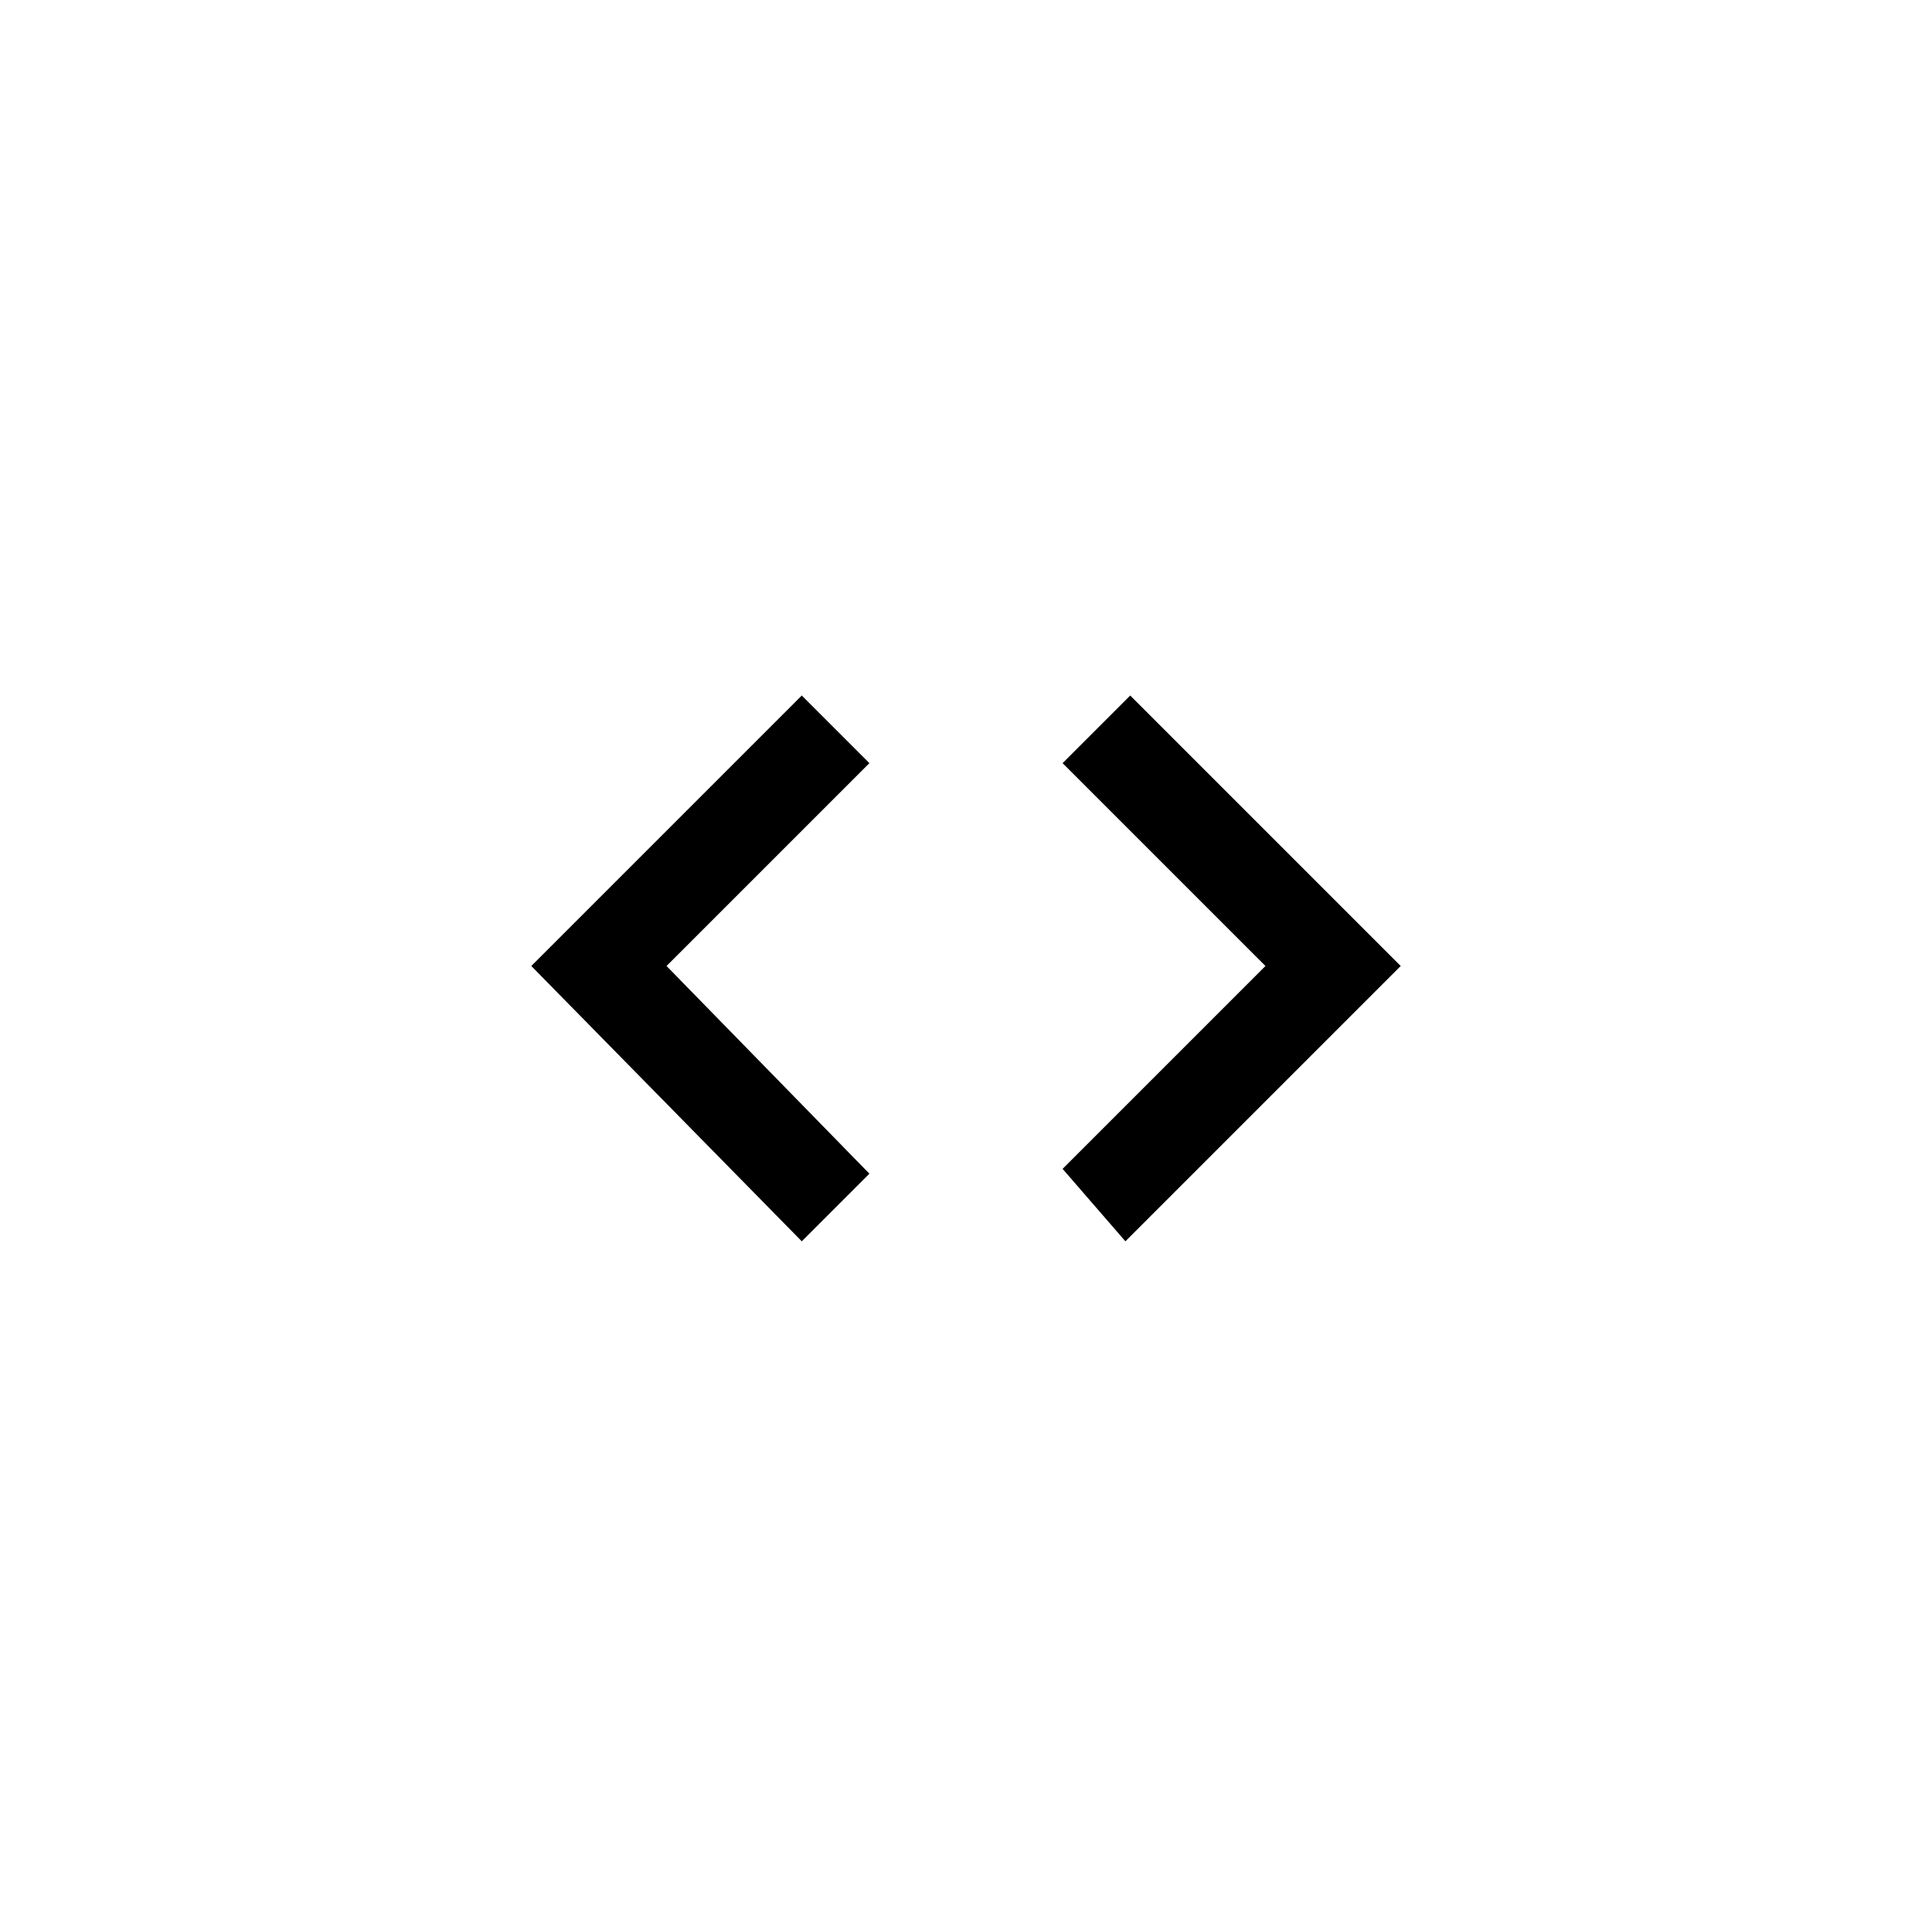
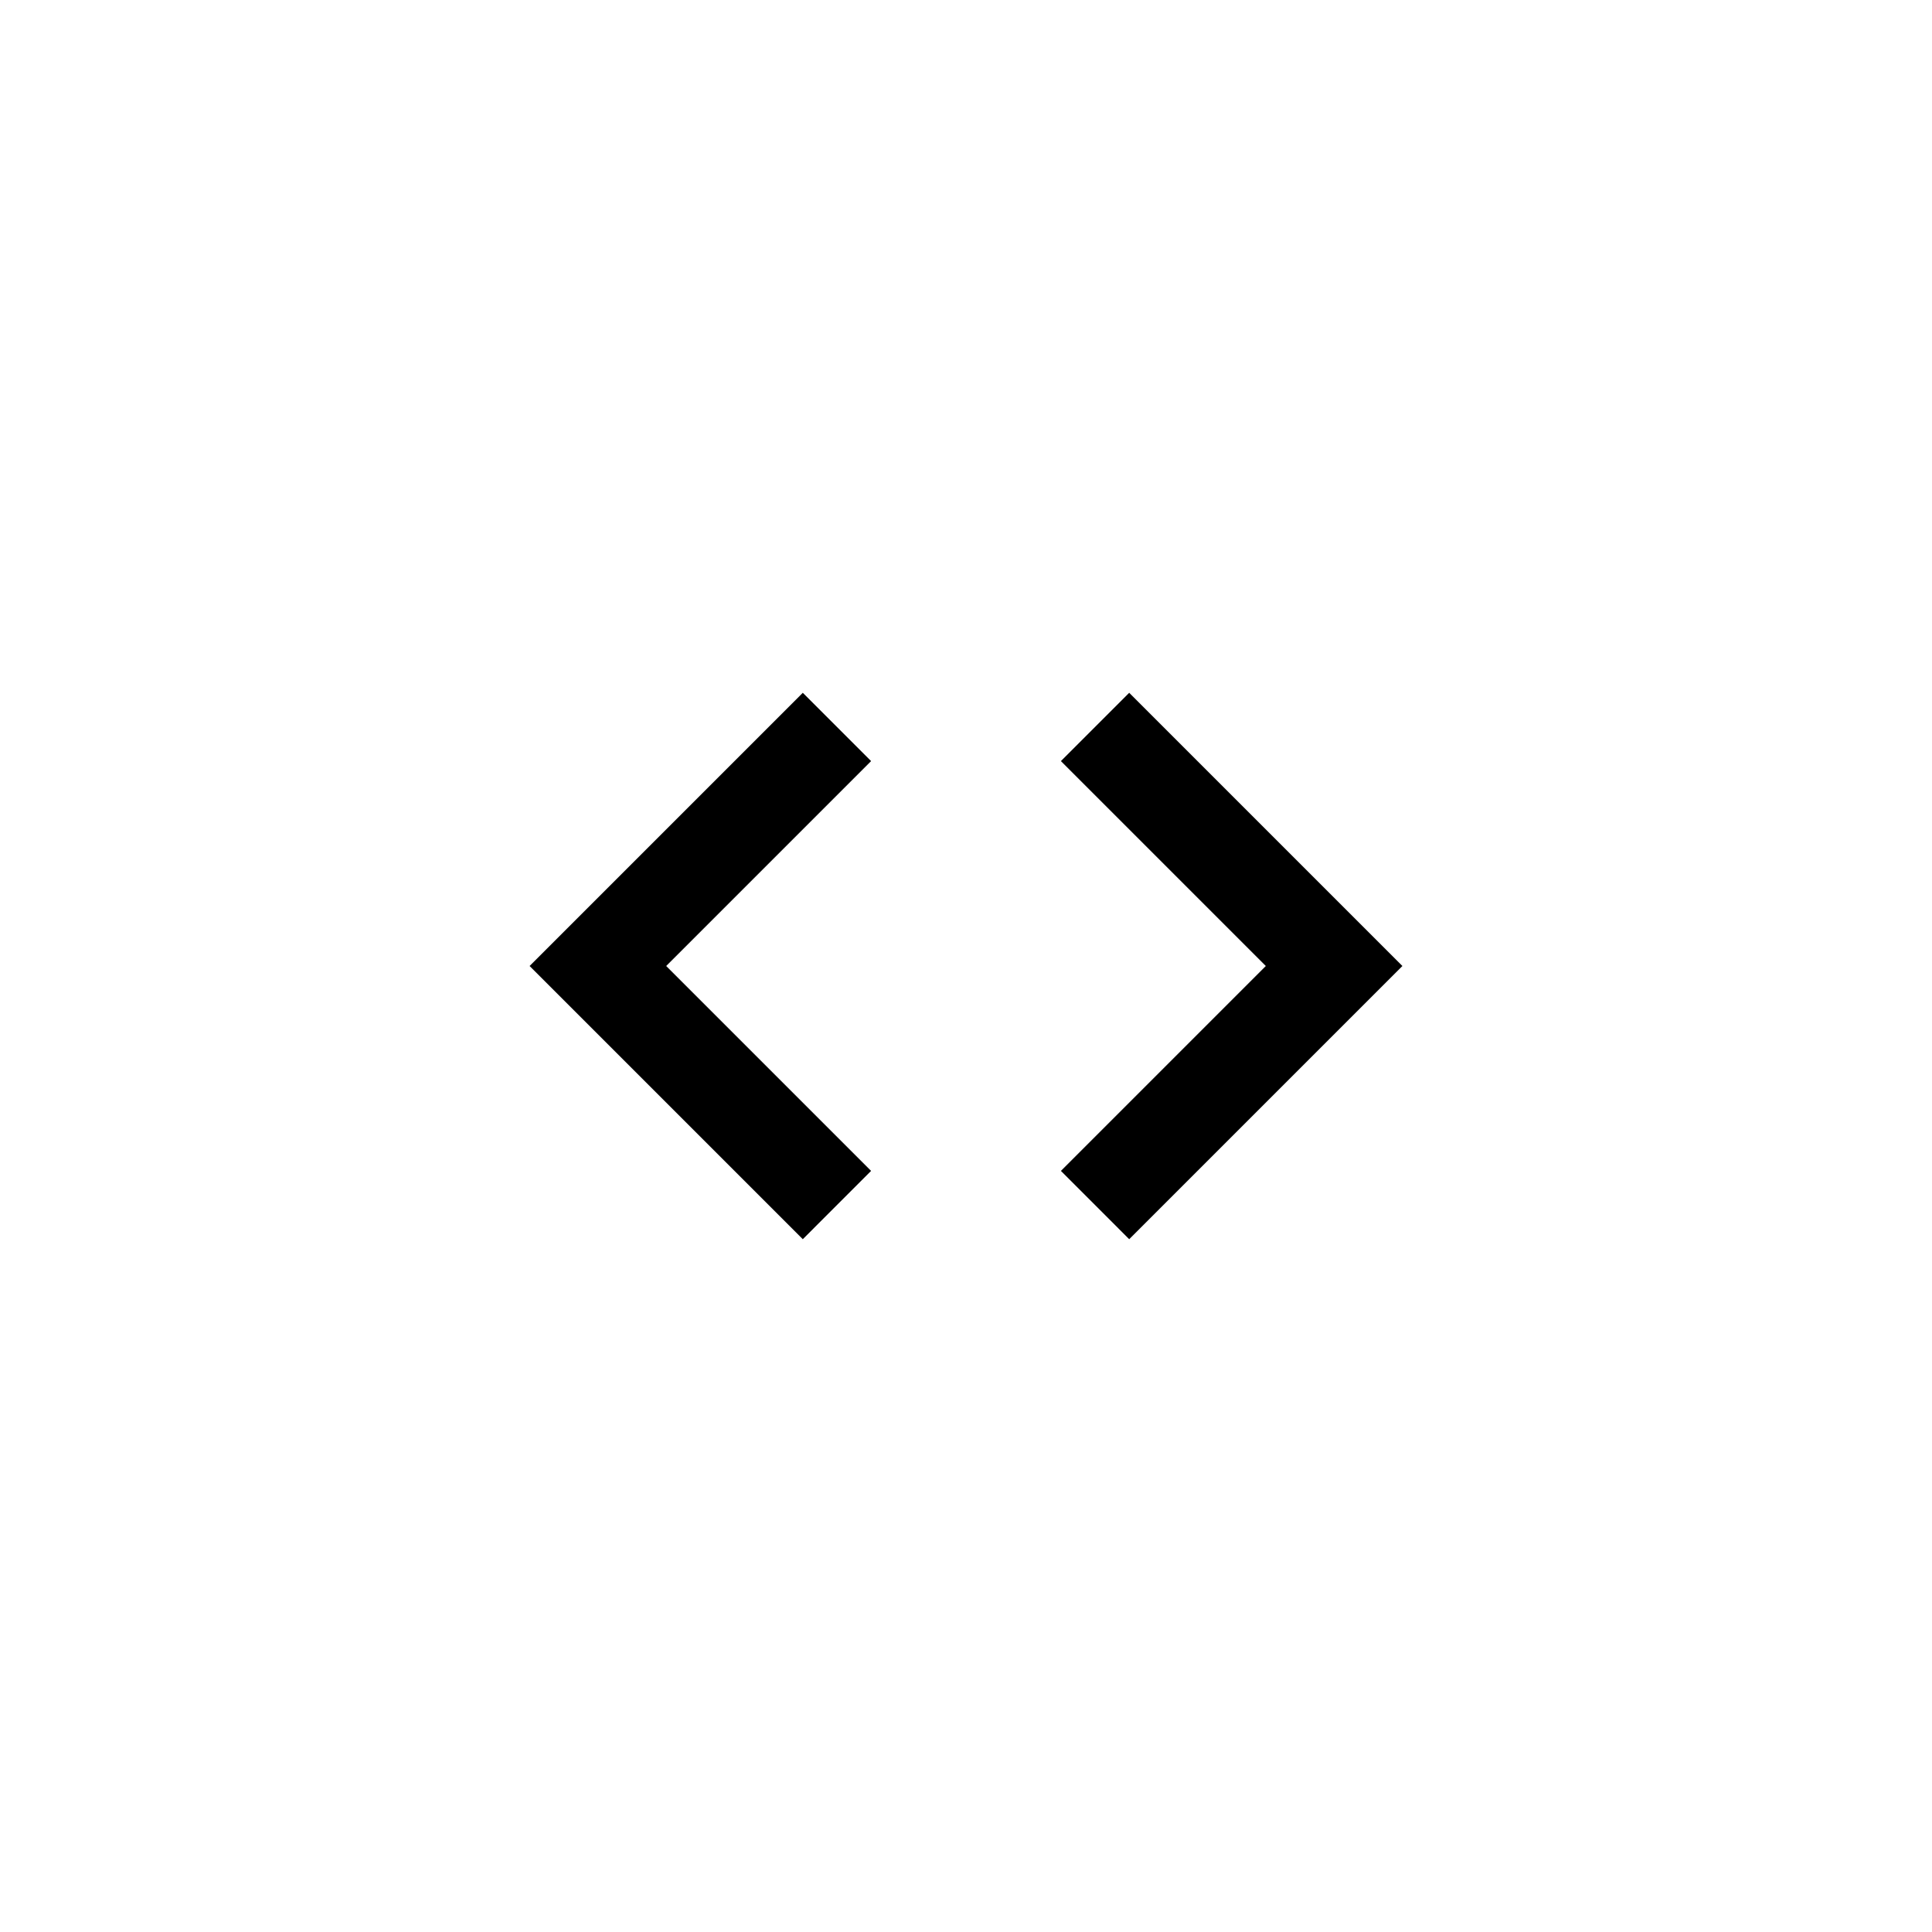
- <svg xmlns="http://www.w3.org/2000/svg" id="UPDATED_SQUARE_compound" viewBox="0 0 40 40">
-   <style>.st0{fill-rule:evenodd;clip-rule:evenodd}</style>
-   <path d="M29 20l-5.7 5.7-1.3-1.5 4.2-4.2-4.2-4.2 1.4-1.4L29 20zm-12.4 5.7l1.4-1.4-4.2-4.3 4.2-4.2-1.4-1.4L11 20l5.6 5.7z" />
+ <svg xmlns="http://www.w3.org/2000/svg" viewBox="0 0 1024 1024">
+   <path d="M743.3 512L598.5 656.8l-36.2-36.2L670.9 512 562.3 403.4l36.2-36.2L743.3 512zM425.5 656.8l36.2-36.2L353.1 512l108.6-108.6-36.2-36.2L280.7 512l144.8 144.8z" />
</svg>
